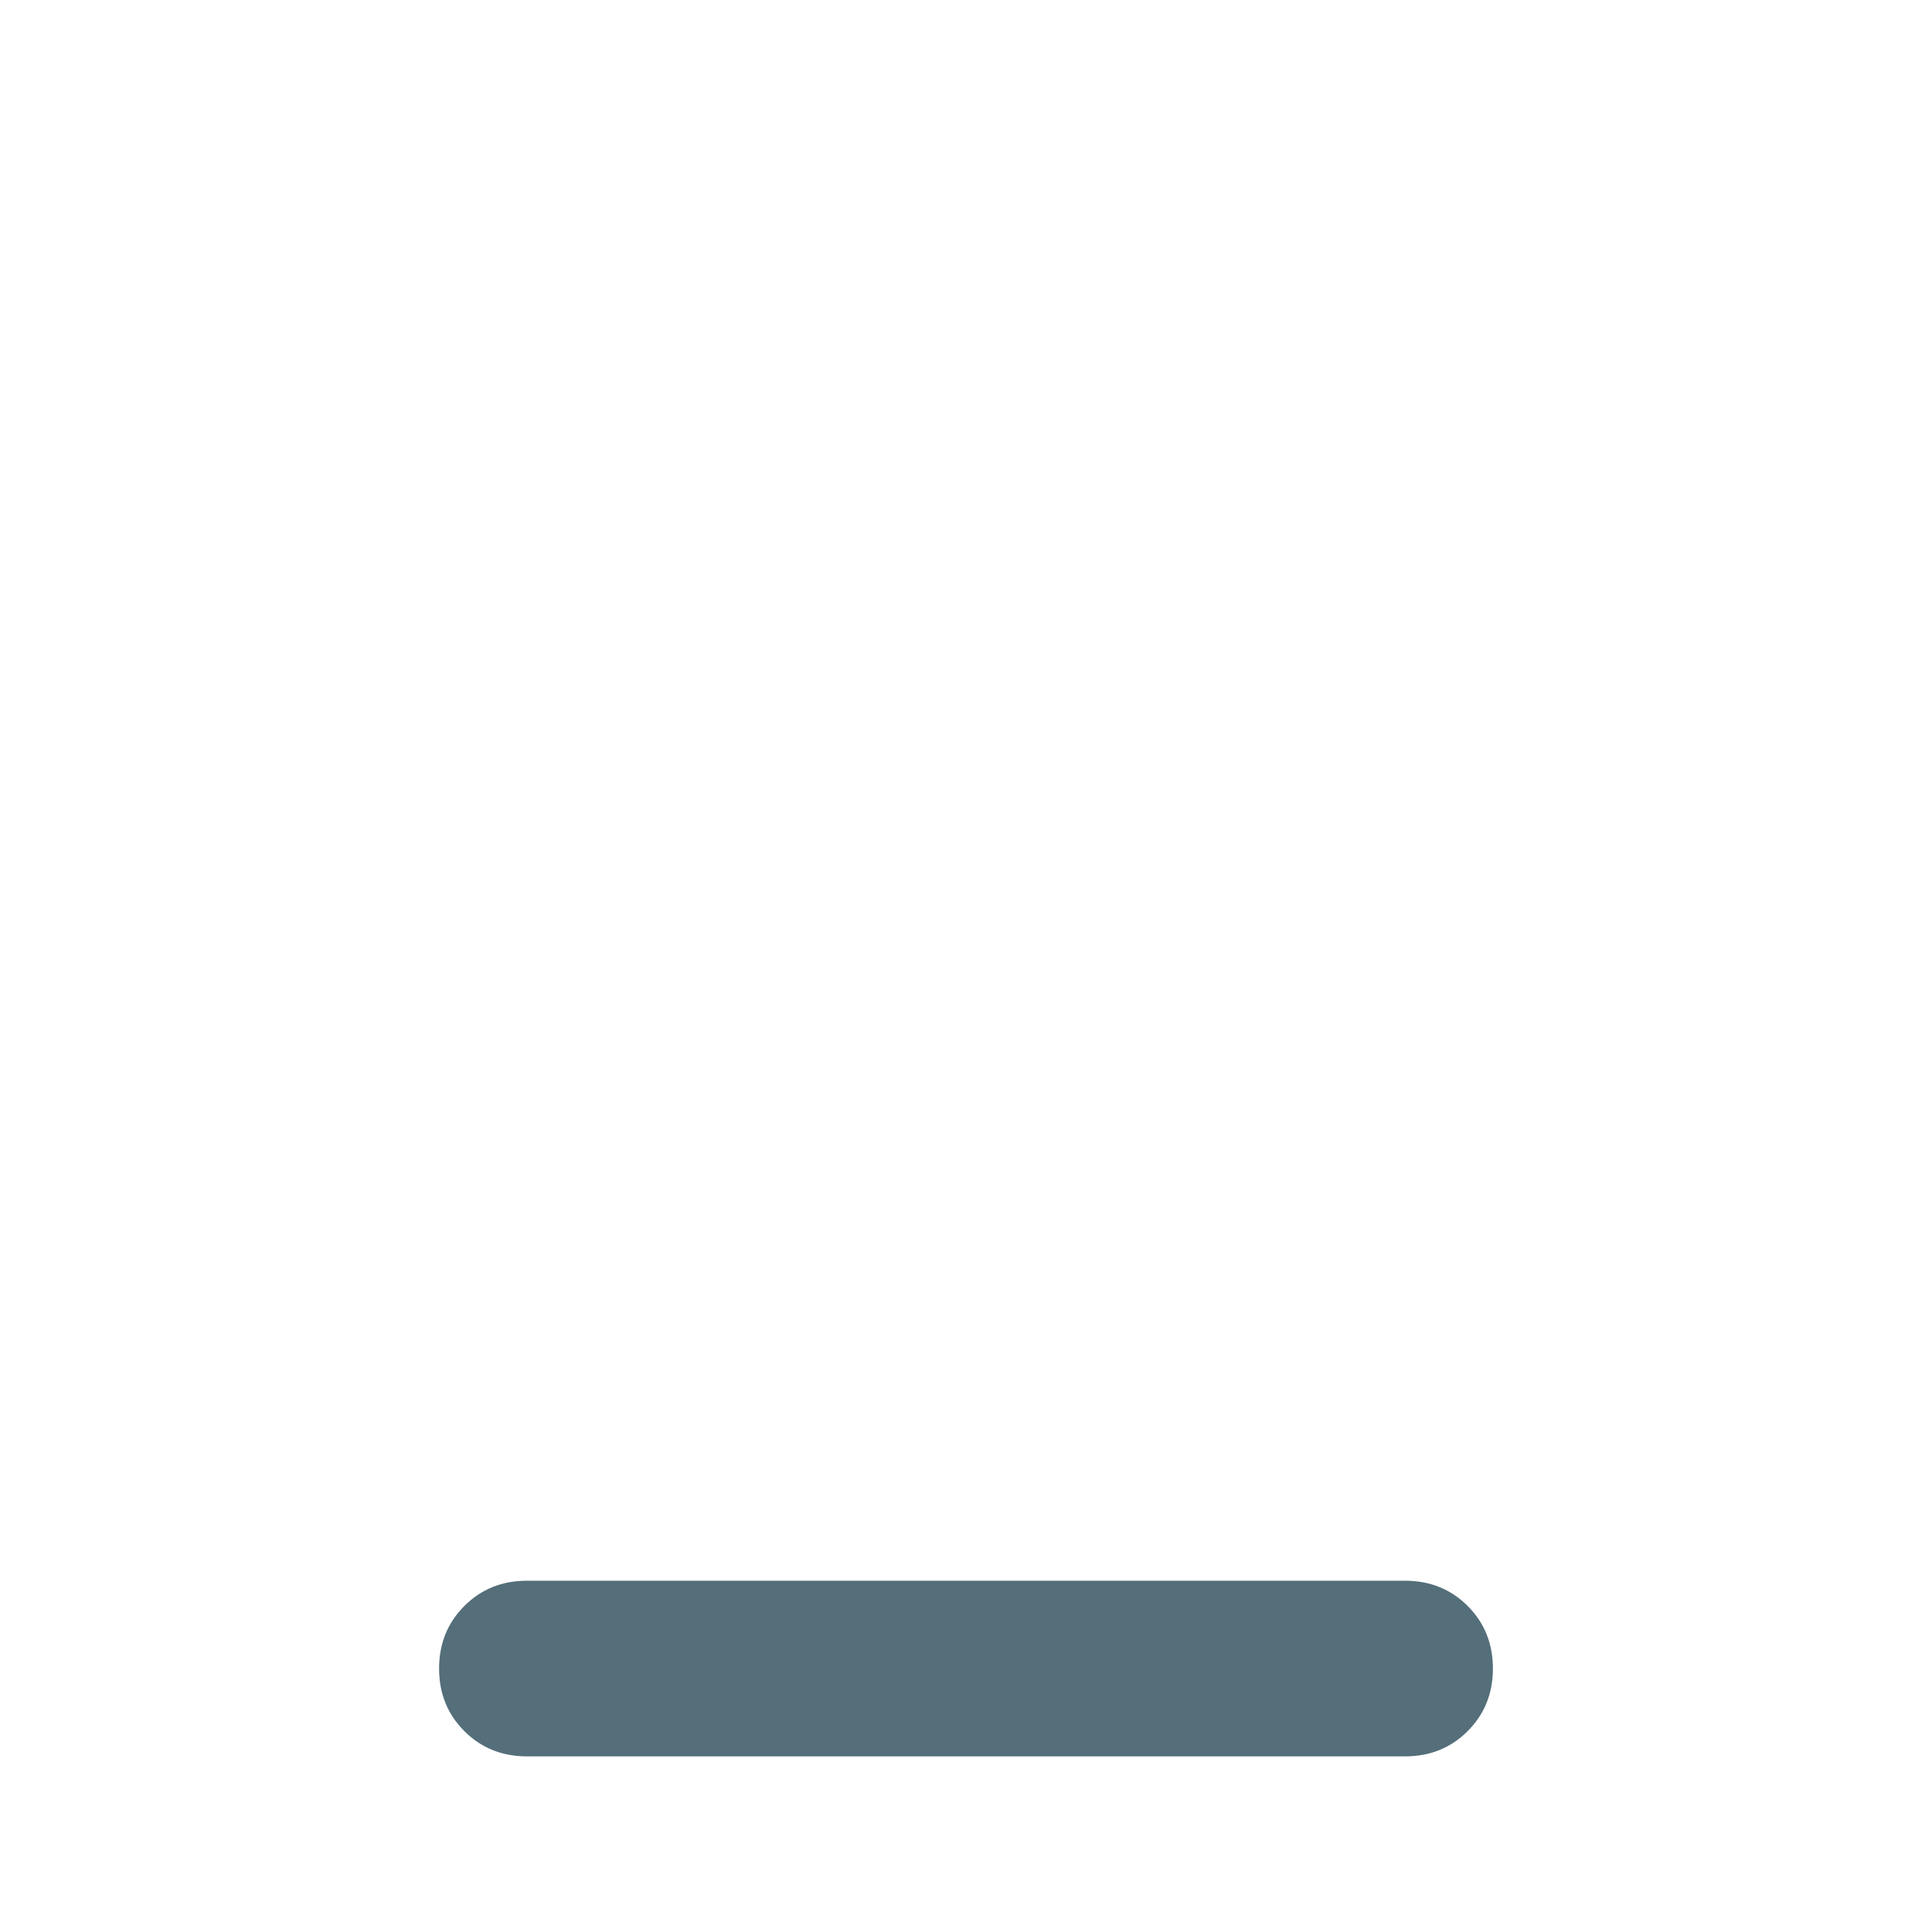
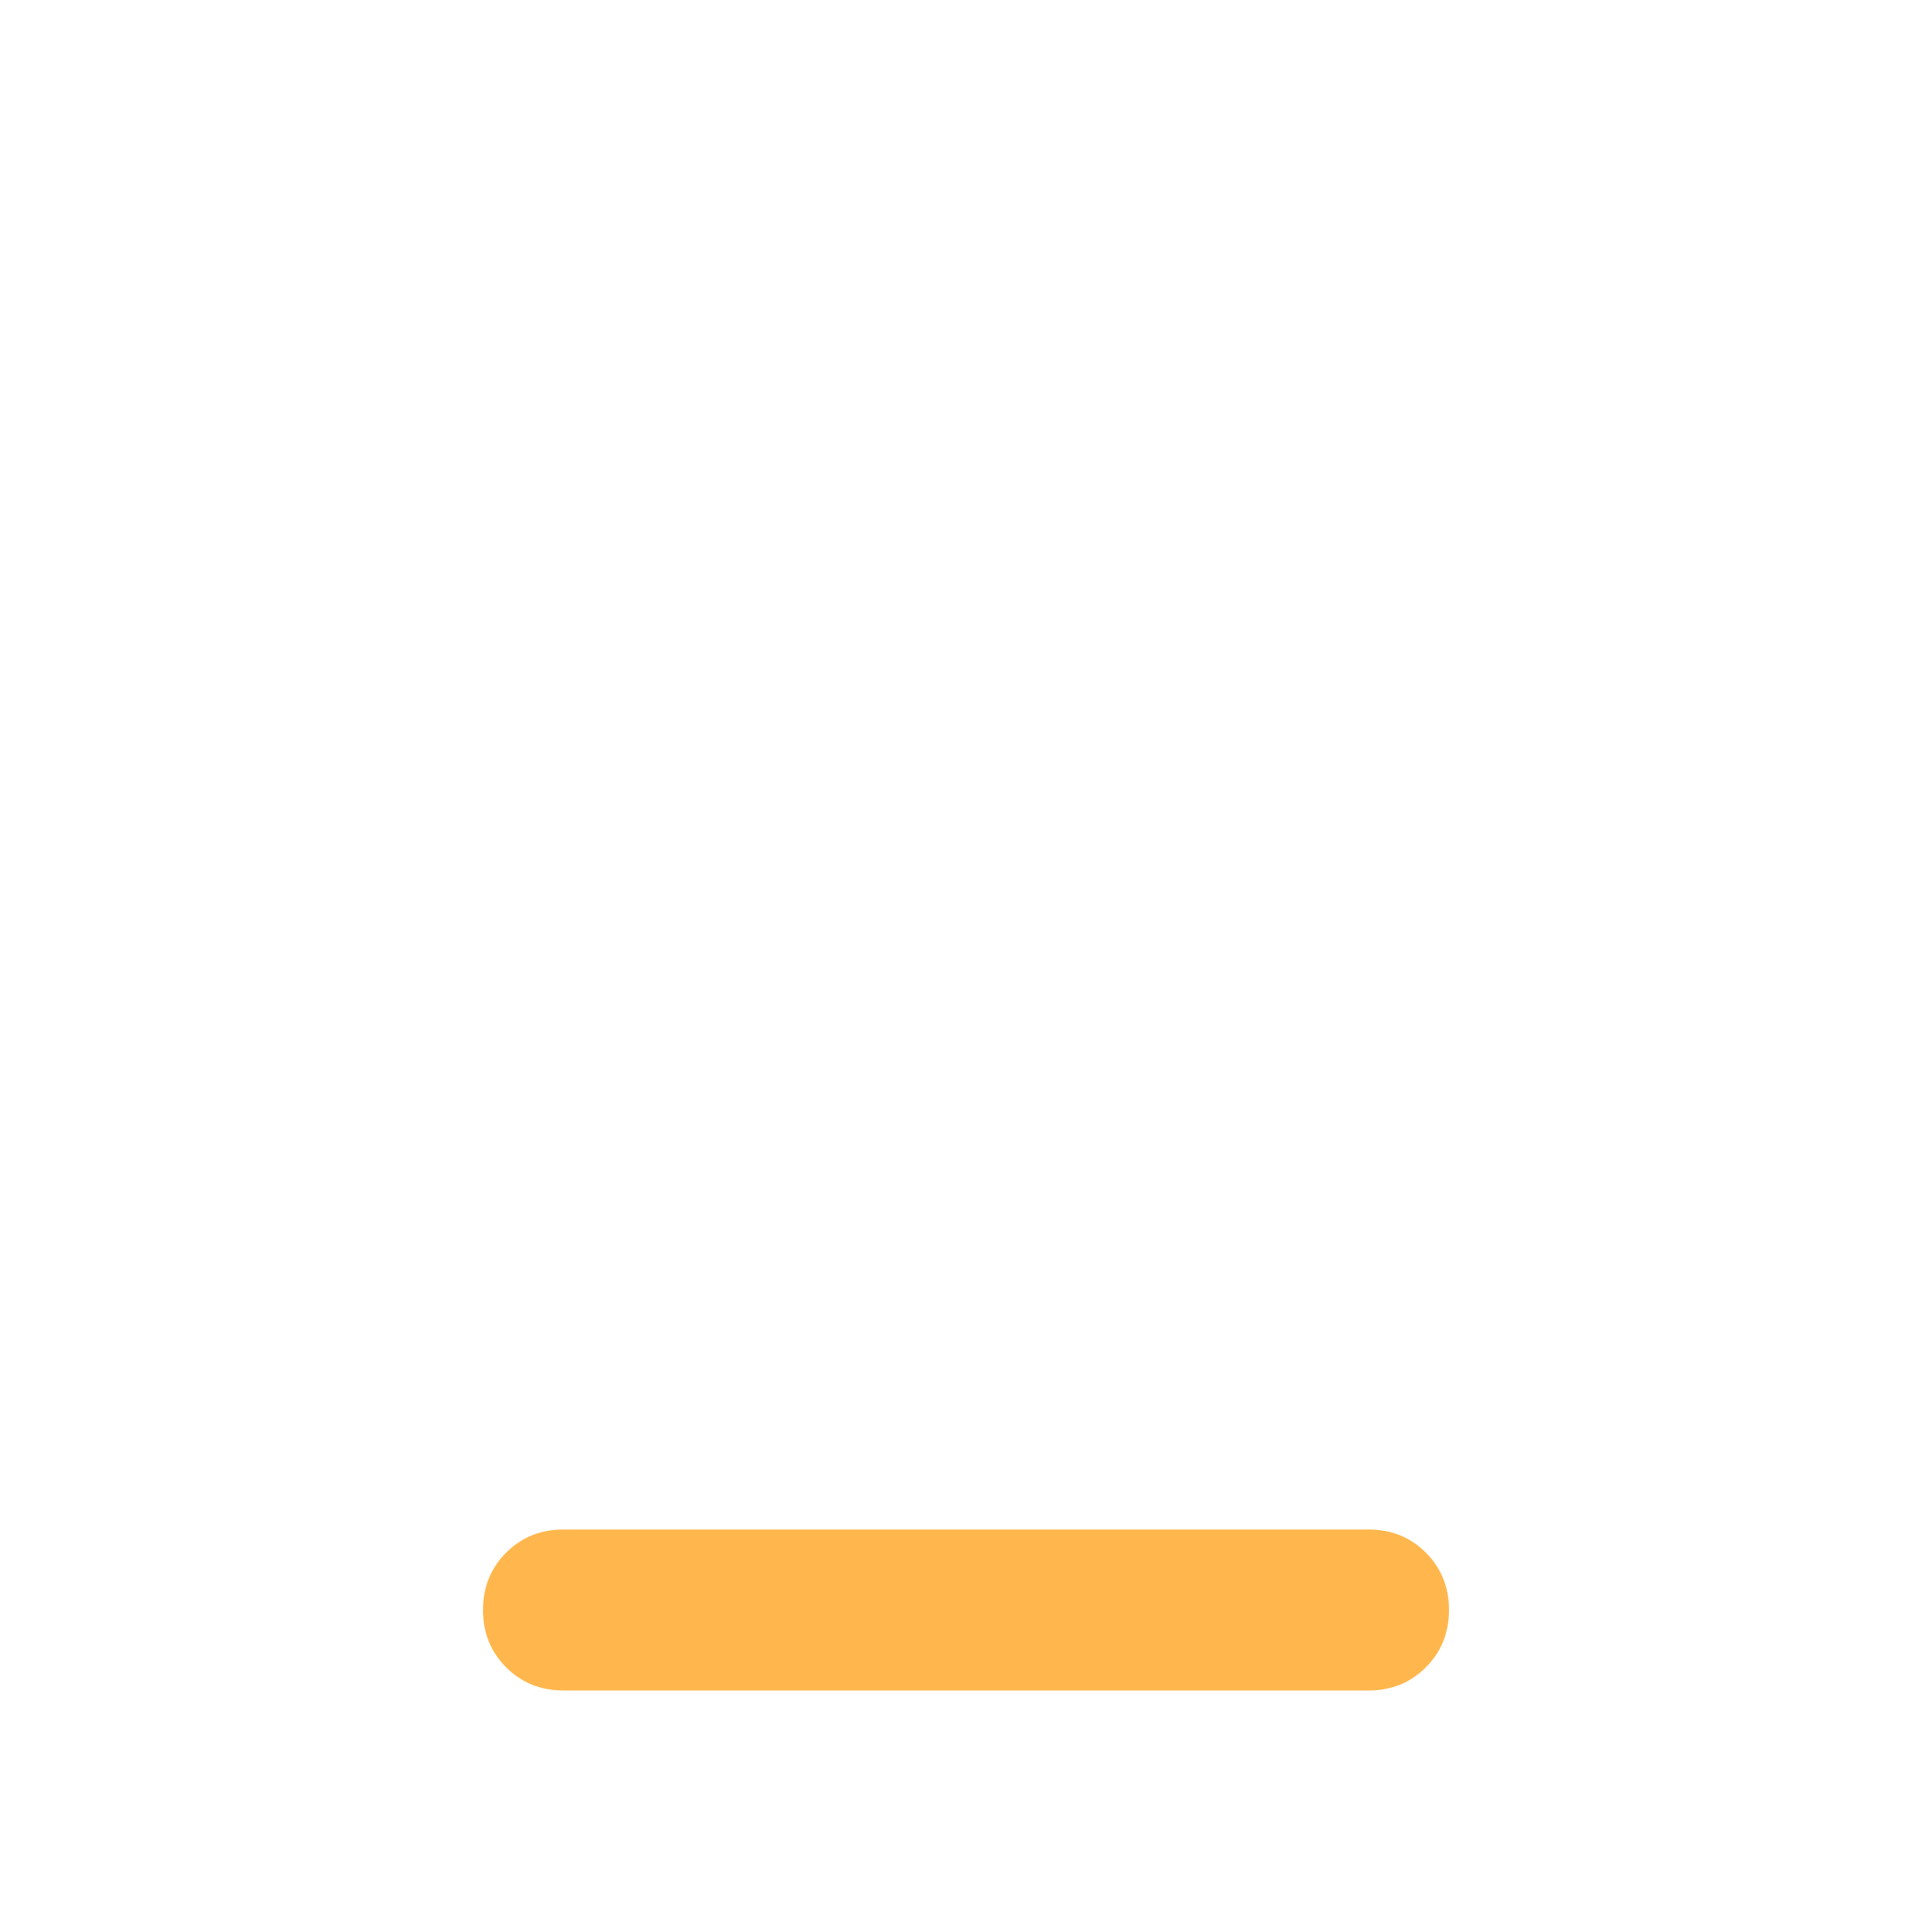
- <svg xmlns="http://www.w3.org/2000/svg" height="16px" viewBox="40 -920 880 880" width="16px" fill="#546e7a">
+ <svg xmlns="http://www.w3.org/2000/svg" height="16px" viewBox="0 -960 960 960" width="16px" fill="#FFB74D">
  <path d="M280-120q-17 0-28.5-11.5T240-160q0-17 11.5-28.5T280-200h400q17 0 28.5 11.5T720-160q0 17-11.5 28.5T680-120H280Z" />
</svg>
